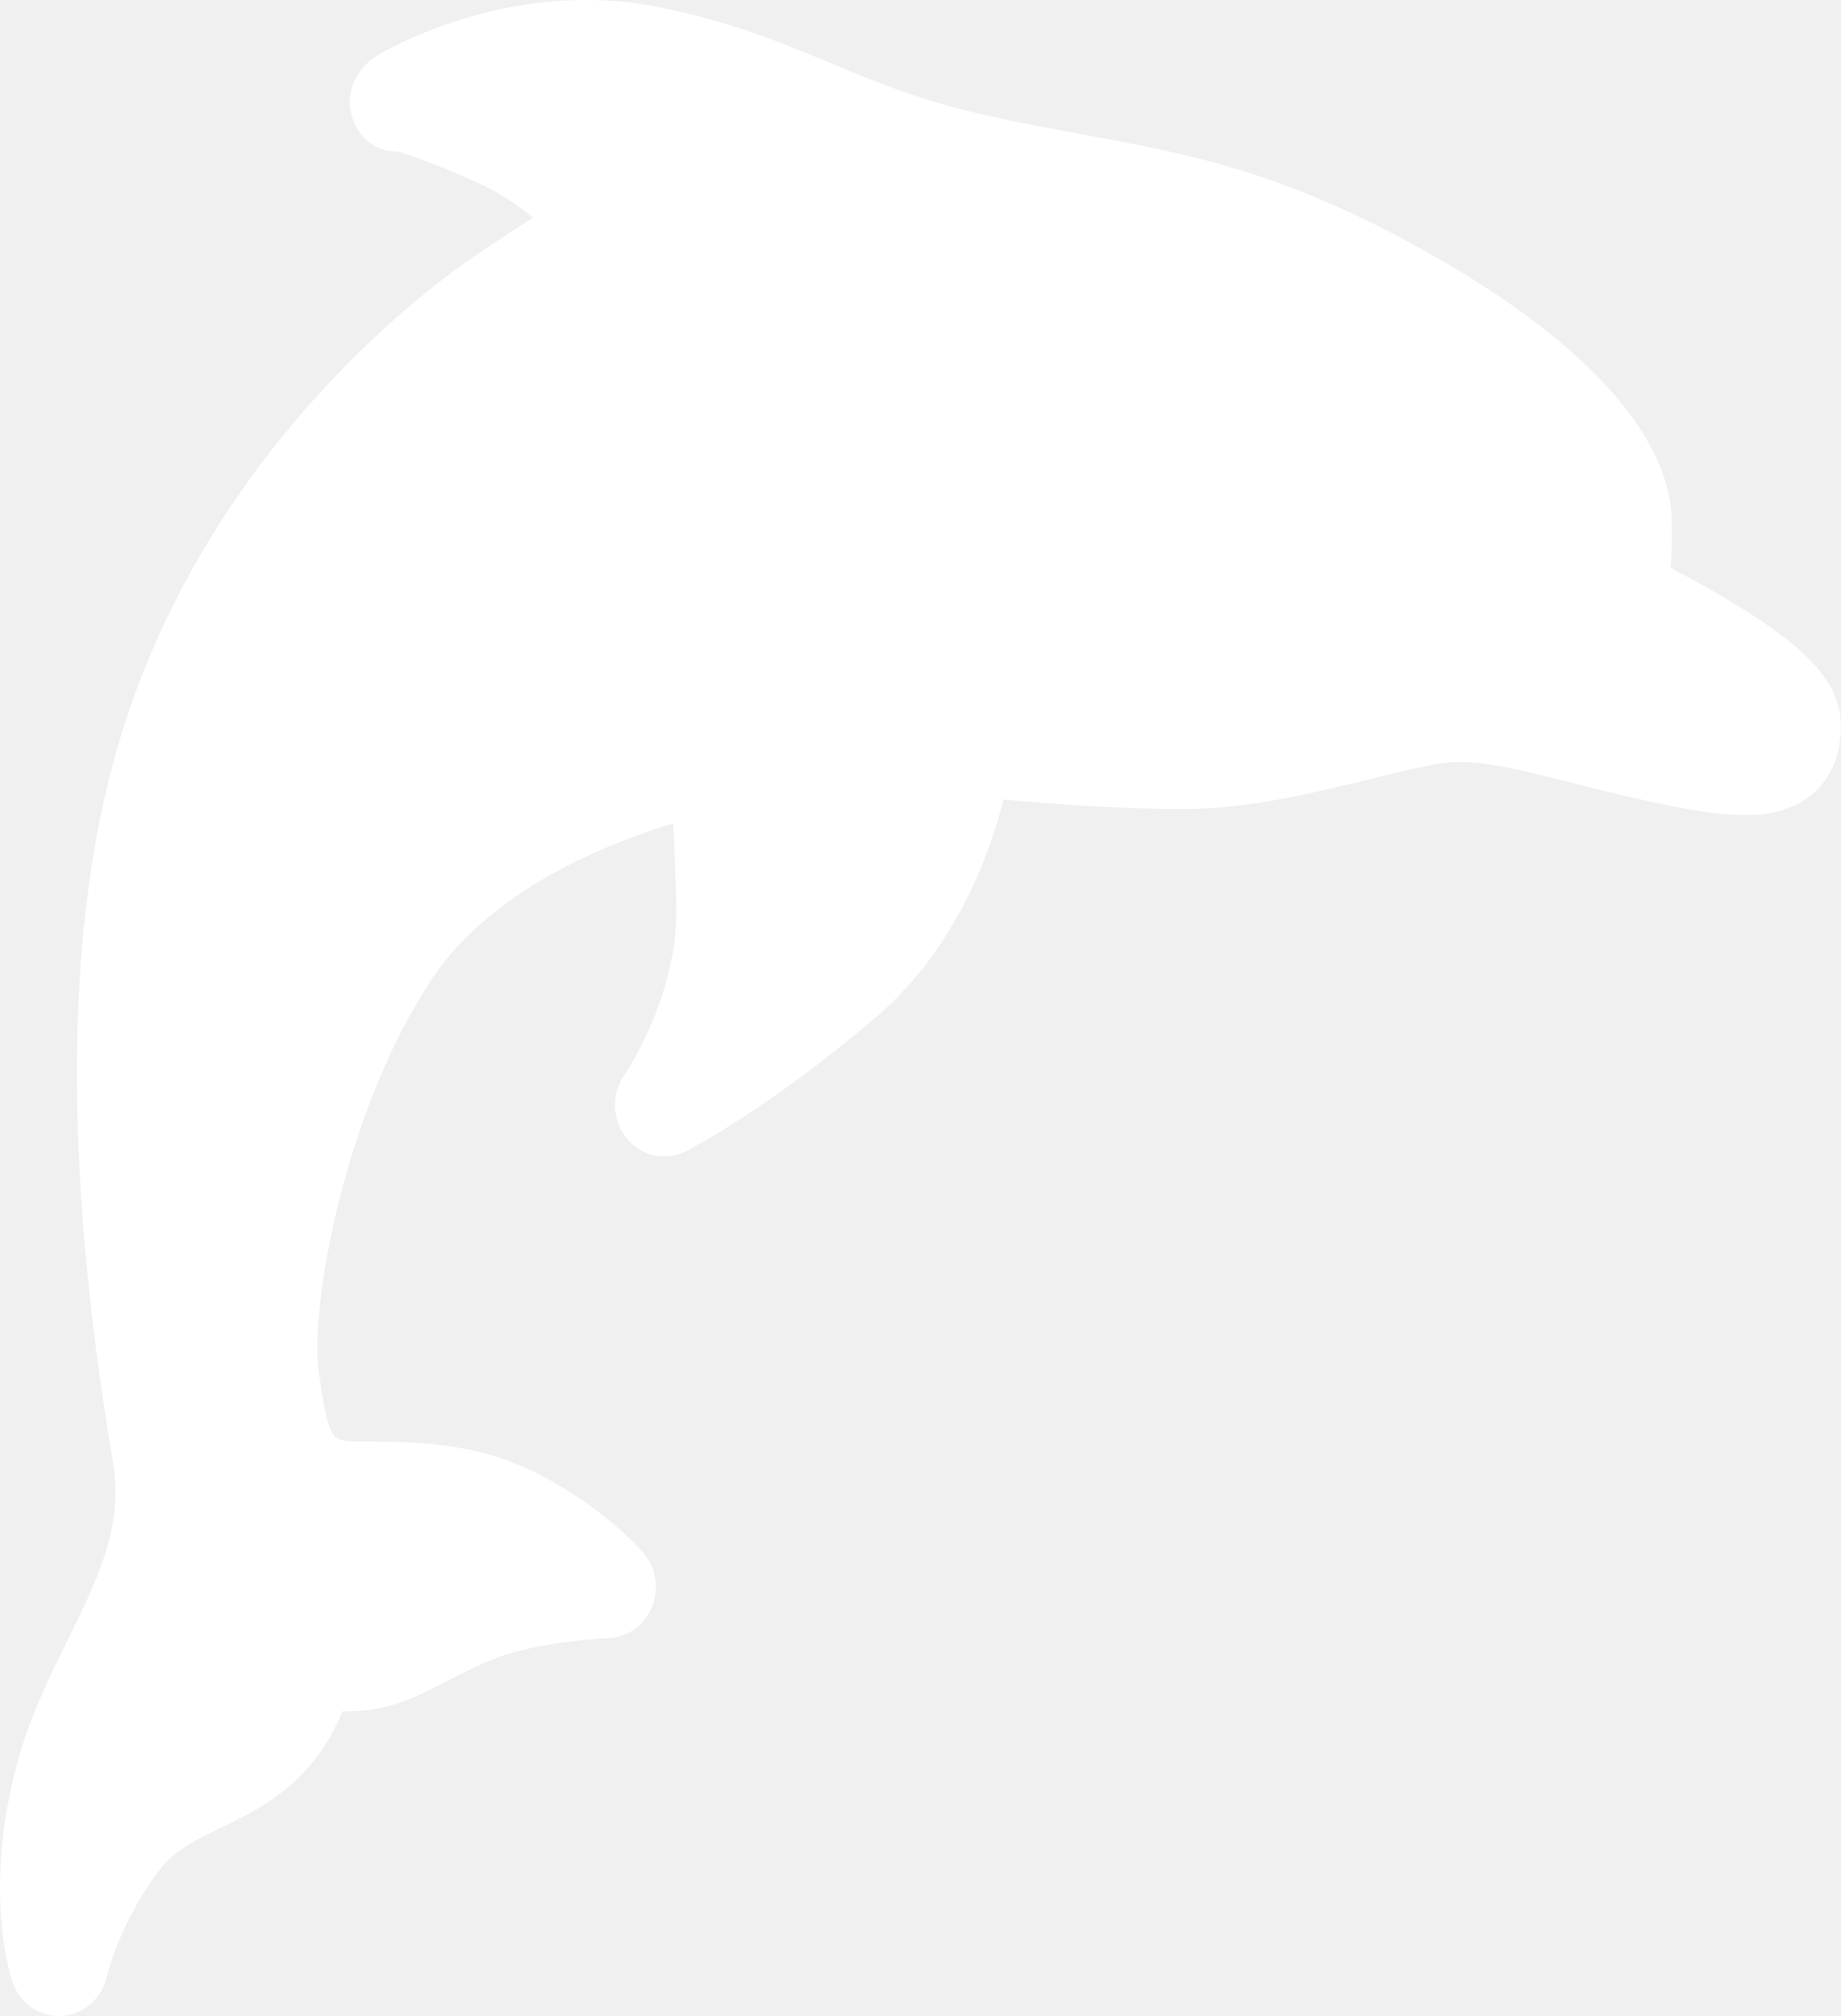
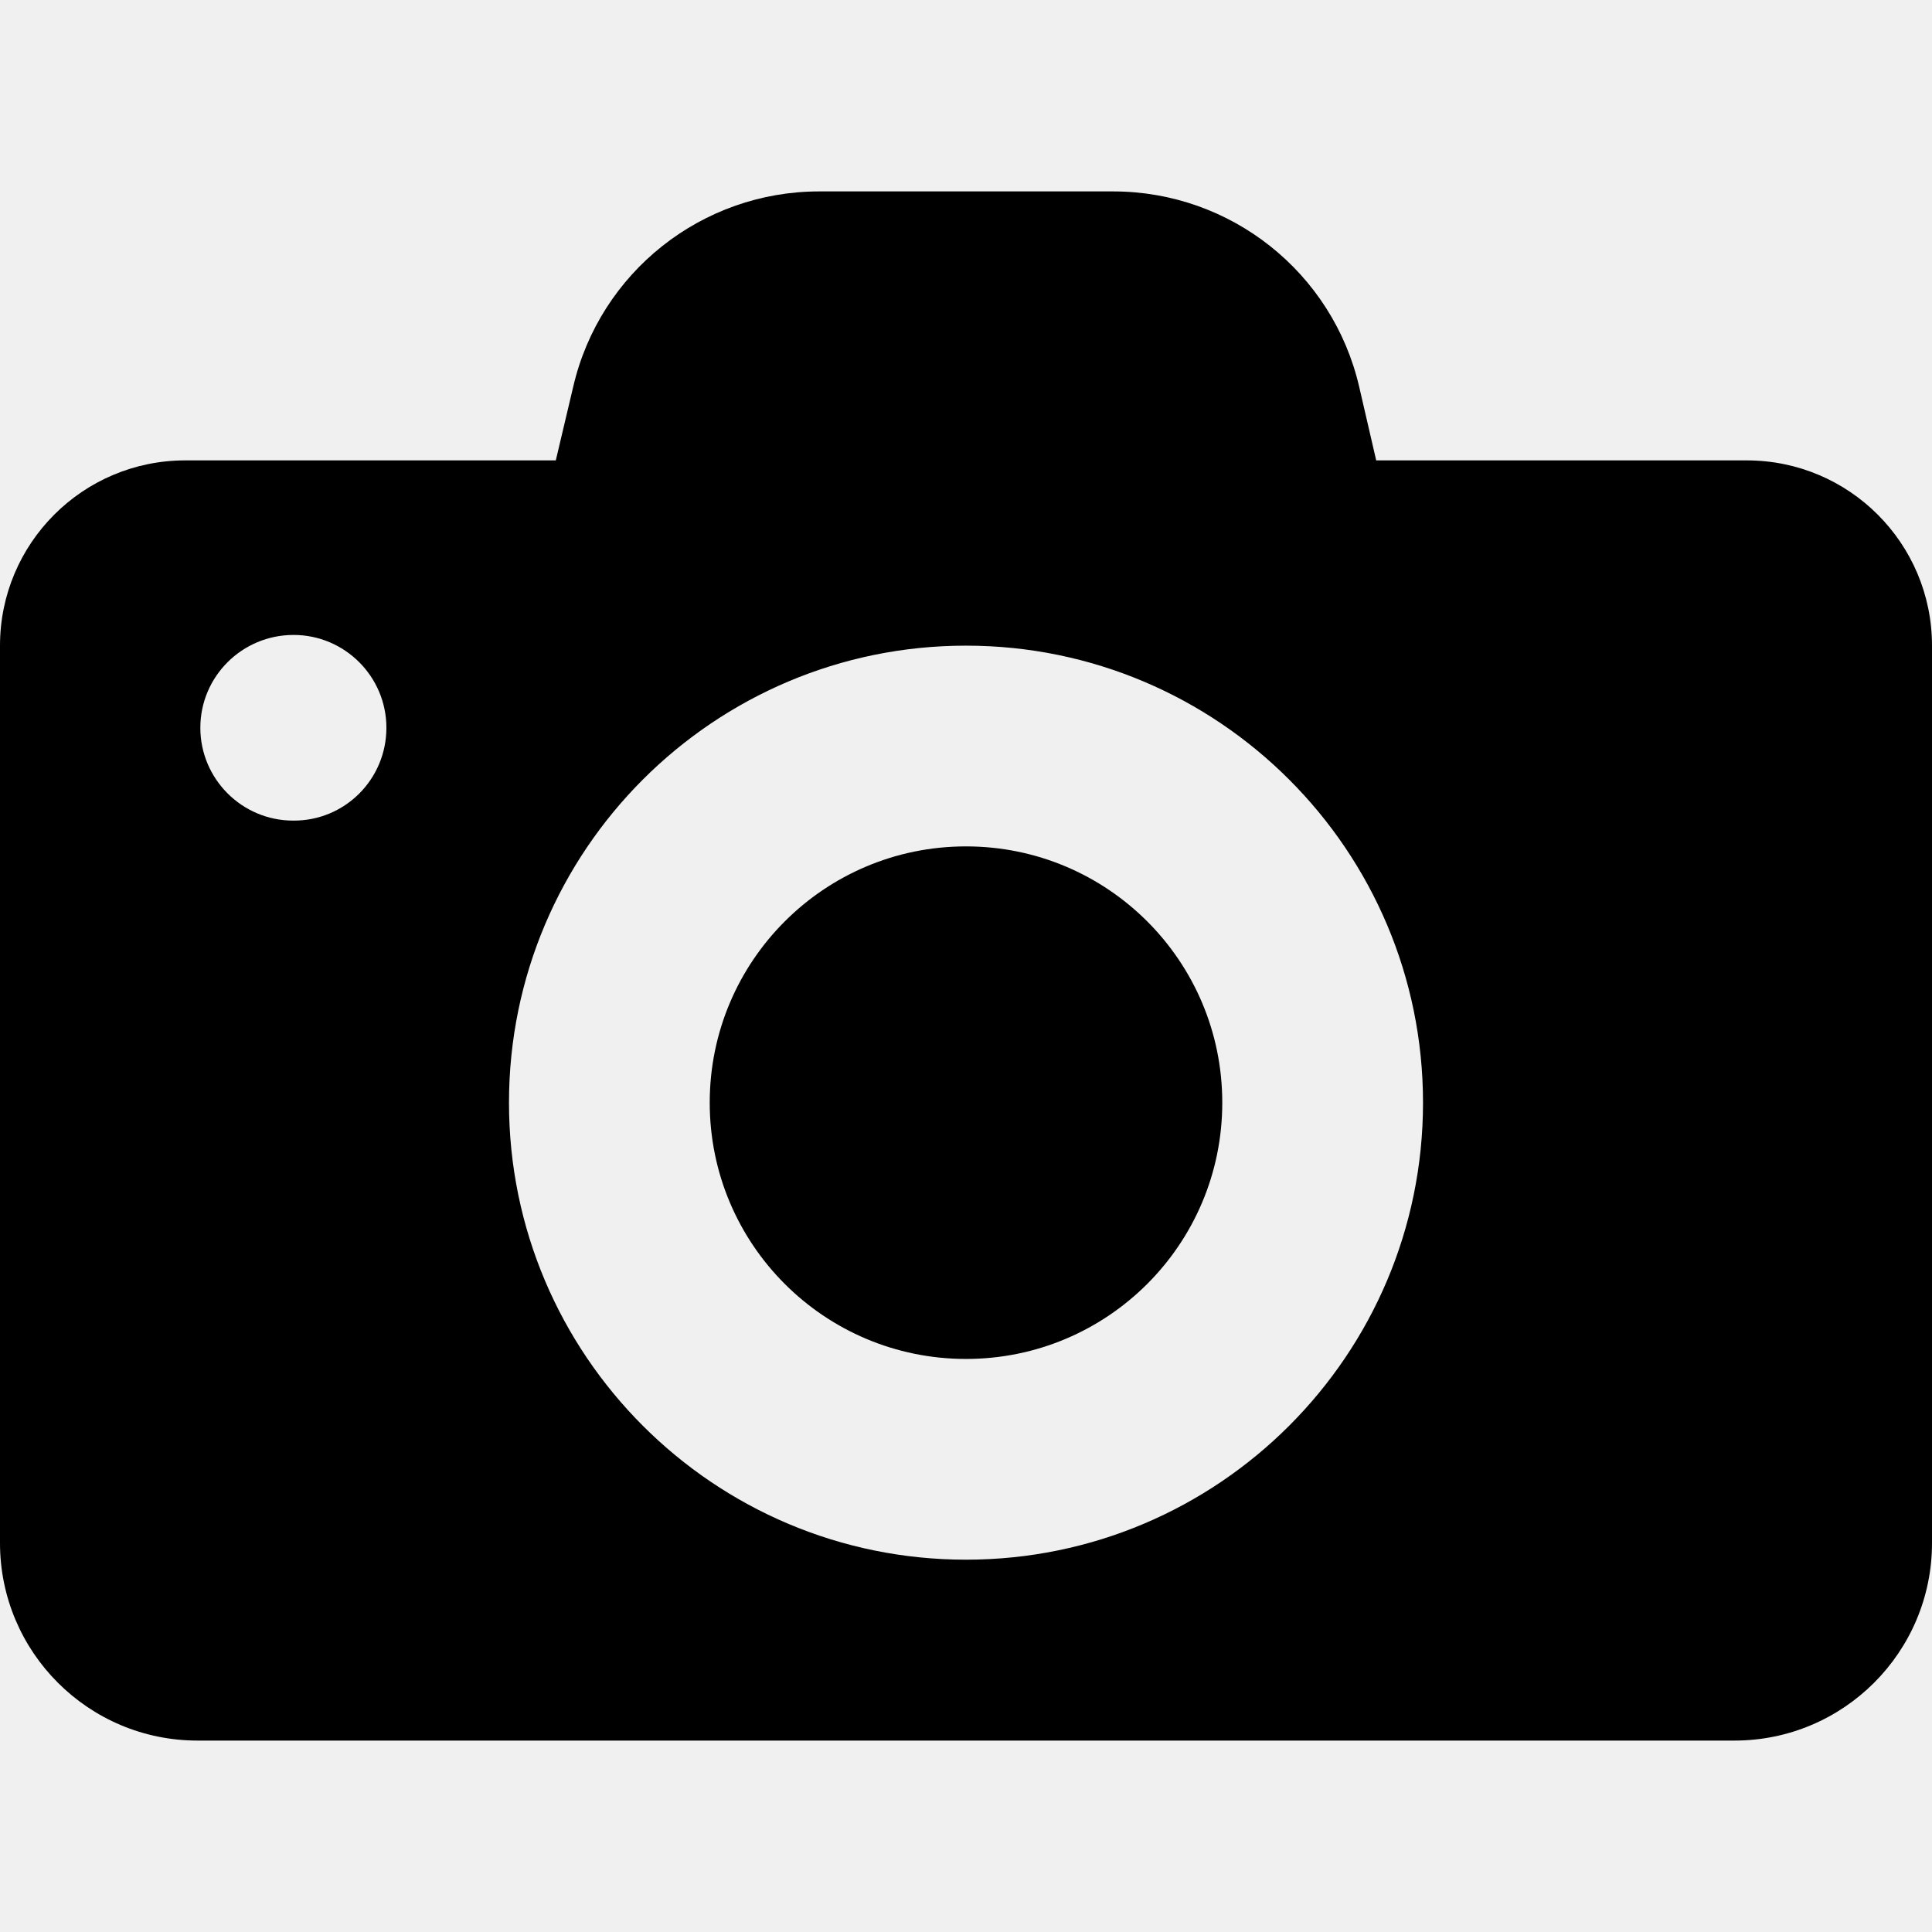
- <svg xmlns="http://www.w3.org/2000/svg" width="21" height="23" viewBox="0 0 21 23" fill="none">
-   <path d="M20.758 8.98C20.47 9.299 20.044 9.299 19.905 9.299C19.645 9.299 19.325 9.254 18.866 9.154C18.505 9.075 18.195 8.997 17.921 8.927C17.382 8.791 16.993 8.693 16.627 8.693C16.42 8.693 16.043 8.786 15.644 8.885C15.023 9.038 14.249 9.23 13.501 9.23C12.746 9.23 11.951 9.168 11.45 9.121C11.284 9.771 10.888 10.842 9.99 11.608C8.768 12.65 7.863 13.115 7.825 13.134C7.593 13.252 7.314 13.191 7.148 12.985C6.982 12.779 6.972 12.482 7.124 12.265C7.129 12.257 7.74 11.358 7.716 10.348C7.707 9.947 7.693 9.632 7.679 9.392C6.918 9.626 5.623 10.148 4.954 11.13C3.942 12.619 3.527 14.911 3.638 15.662C3.754 16.446 3.768 16.446 4.125 16.446C4.902 16.446 5.556 16.479 6.291 16.896C6.942 17.265 7.301 17.669 7.339 17.713C7.485 17.882 7.524 18.124 7.439 18.333C7.354 18.542 7.16 18.681 6.942 18.689C6.732 18.698 6.095 18.753 5.686 18.907C5.469 18.989 5.282 19.085 5.101 19.178C4.812 19.327 4.538 19.468 4.219 19.507C4.115 19.52 4.009 19.526 3.908 19.524C3.791 19.808 3.59 20.148 3.254 20.417C2.996 20.623 2.734 20.75 2.503 20.862C2.219 20.999 1.994 21.108 1.822 21.331C1.371 21.914 1.219 22.546 1.218 22.552C1.159 22.805 0.946 22.988 0.697 22.999C0.688 23 0.68 23 0.671 23C0.432 23 0.218 22.843 0.14 22.606C0.105 22.499 -0.191 21.522 0.203 20.091C0.343 19.58 0.562 19.137 0.773 18.709C1.116 18.012 1.413 17.411 1.288 16.674C0.703 13.21 0.744 10.393 1.408 8.303C2.441 5.051 4.942 3.24 5.433 2.91C5.676 2.746 5.895 2.602 6.08 2.482C5.909 2.34 5.691 2.191 5.432 2.076C4.843 1.815 4.595 1.744 4.527 1.727C4.522 1.727 4.518 1.727 4.514 1.727C4.269 1.727 4.081 1.559 4.01 1.31C3.935 1.053 4.073 0.776 4.296 0.639C4.338 0.613 5.35 0 6.684 0C6.96 0 7.233 0.026 7.497 0.078C8.32 0.24 8.901 0.481 9.463 0.715C10.012 0.943 10.531 1.158 11.305 1.328C11.681 1.411 12.027 1.474 12.362 1.536C13.514 1.748 14.509 1.931 15.997 2.722C17.939 3.755 19.03 4.885 19.071 5.904C19.08 6.118 19.076 6.31 19.058 6.479C19.24 6.573 19.46 6.693 19.683 6.825C20.591 7.363 20.972 7.766 20.998 8.215C21.015 8.528 20.935 8.785 20.758 8.98Z" fill="white" />
+ <svg xmlns="http://www.w3.org/2000/svg" fill="#000000" height="800px" width="800px" version="1.1" id="Capa_1" viewBox="0 0 487 487" xml:space="preserve">
+   <g>
+     <g>
+       <path d="M308.1,277.95c0,35.7-28.9,64.6-64.6,64.6s-64.6-28.9-64.6-64.6s28.9-64.6,64.6-64.6S308.1,242.25,308.1,277.95z     M440.3,116.05c25.8,0,46.7,20.9,46.7,46.7v122.4v103.8c0,27.5-22.3,49.8-49.8,49.8H49.8c-27.5,0-49.8-22.3-49.8-49.8v-103.9    v-122.3l0,0c0-25.8,20.9-46.7,46.7-46.7h93.4l4.4-18.6c6.7-28.8,32.4-49.2,62-49.2h74.1c29.6,0,55.3,20.4,62,49.2l4.3,18.6H440.3z     M97.4,183.45c0-12.9-10.5-23.4-23.4-23.4c-13,0-23.5,10.5-23.5,23.4s10.5,23.4,23.4,23.4C86.9,206.95,97.4,196.45,97.4,183.45z     M358.7,277.95c0-63.6-51.6-115.2-115.2-115.2s-115.2,51.6-115.2,115.2s51.6,115.2,115.2,115.2S358.7,341.55,358.7,277.95z" />
+     </g>
+   </g>
</svg>
